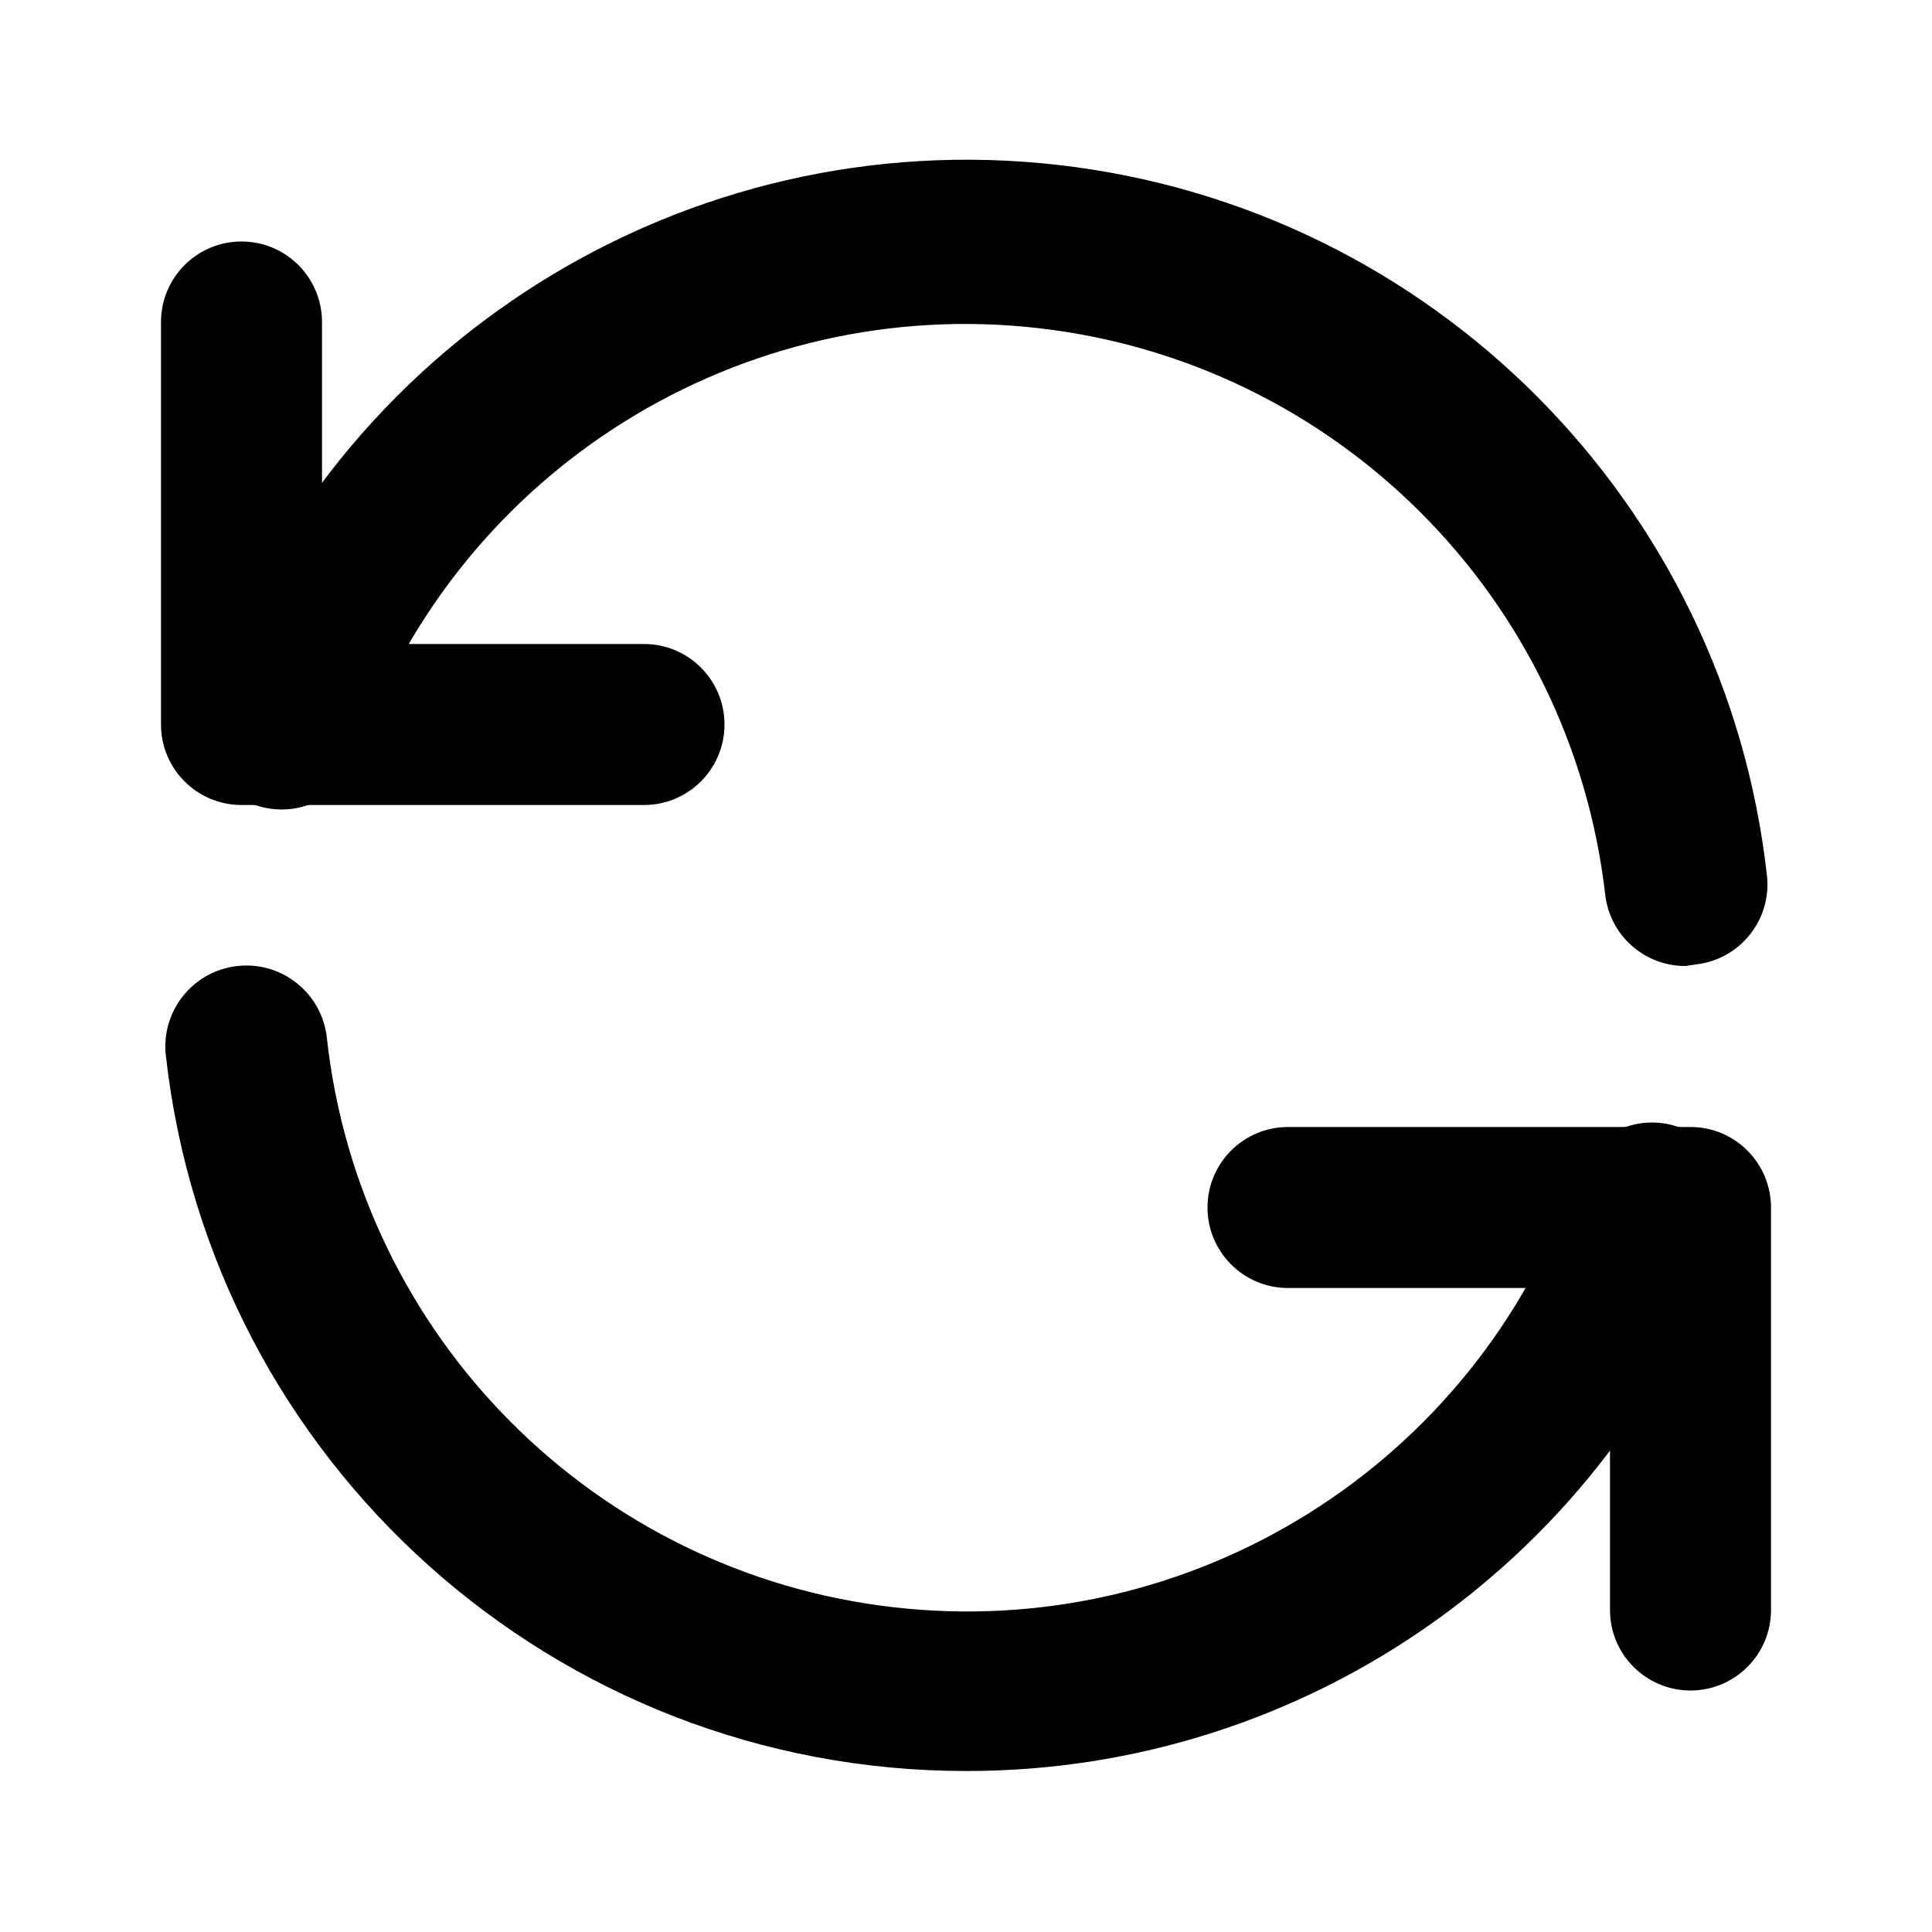
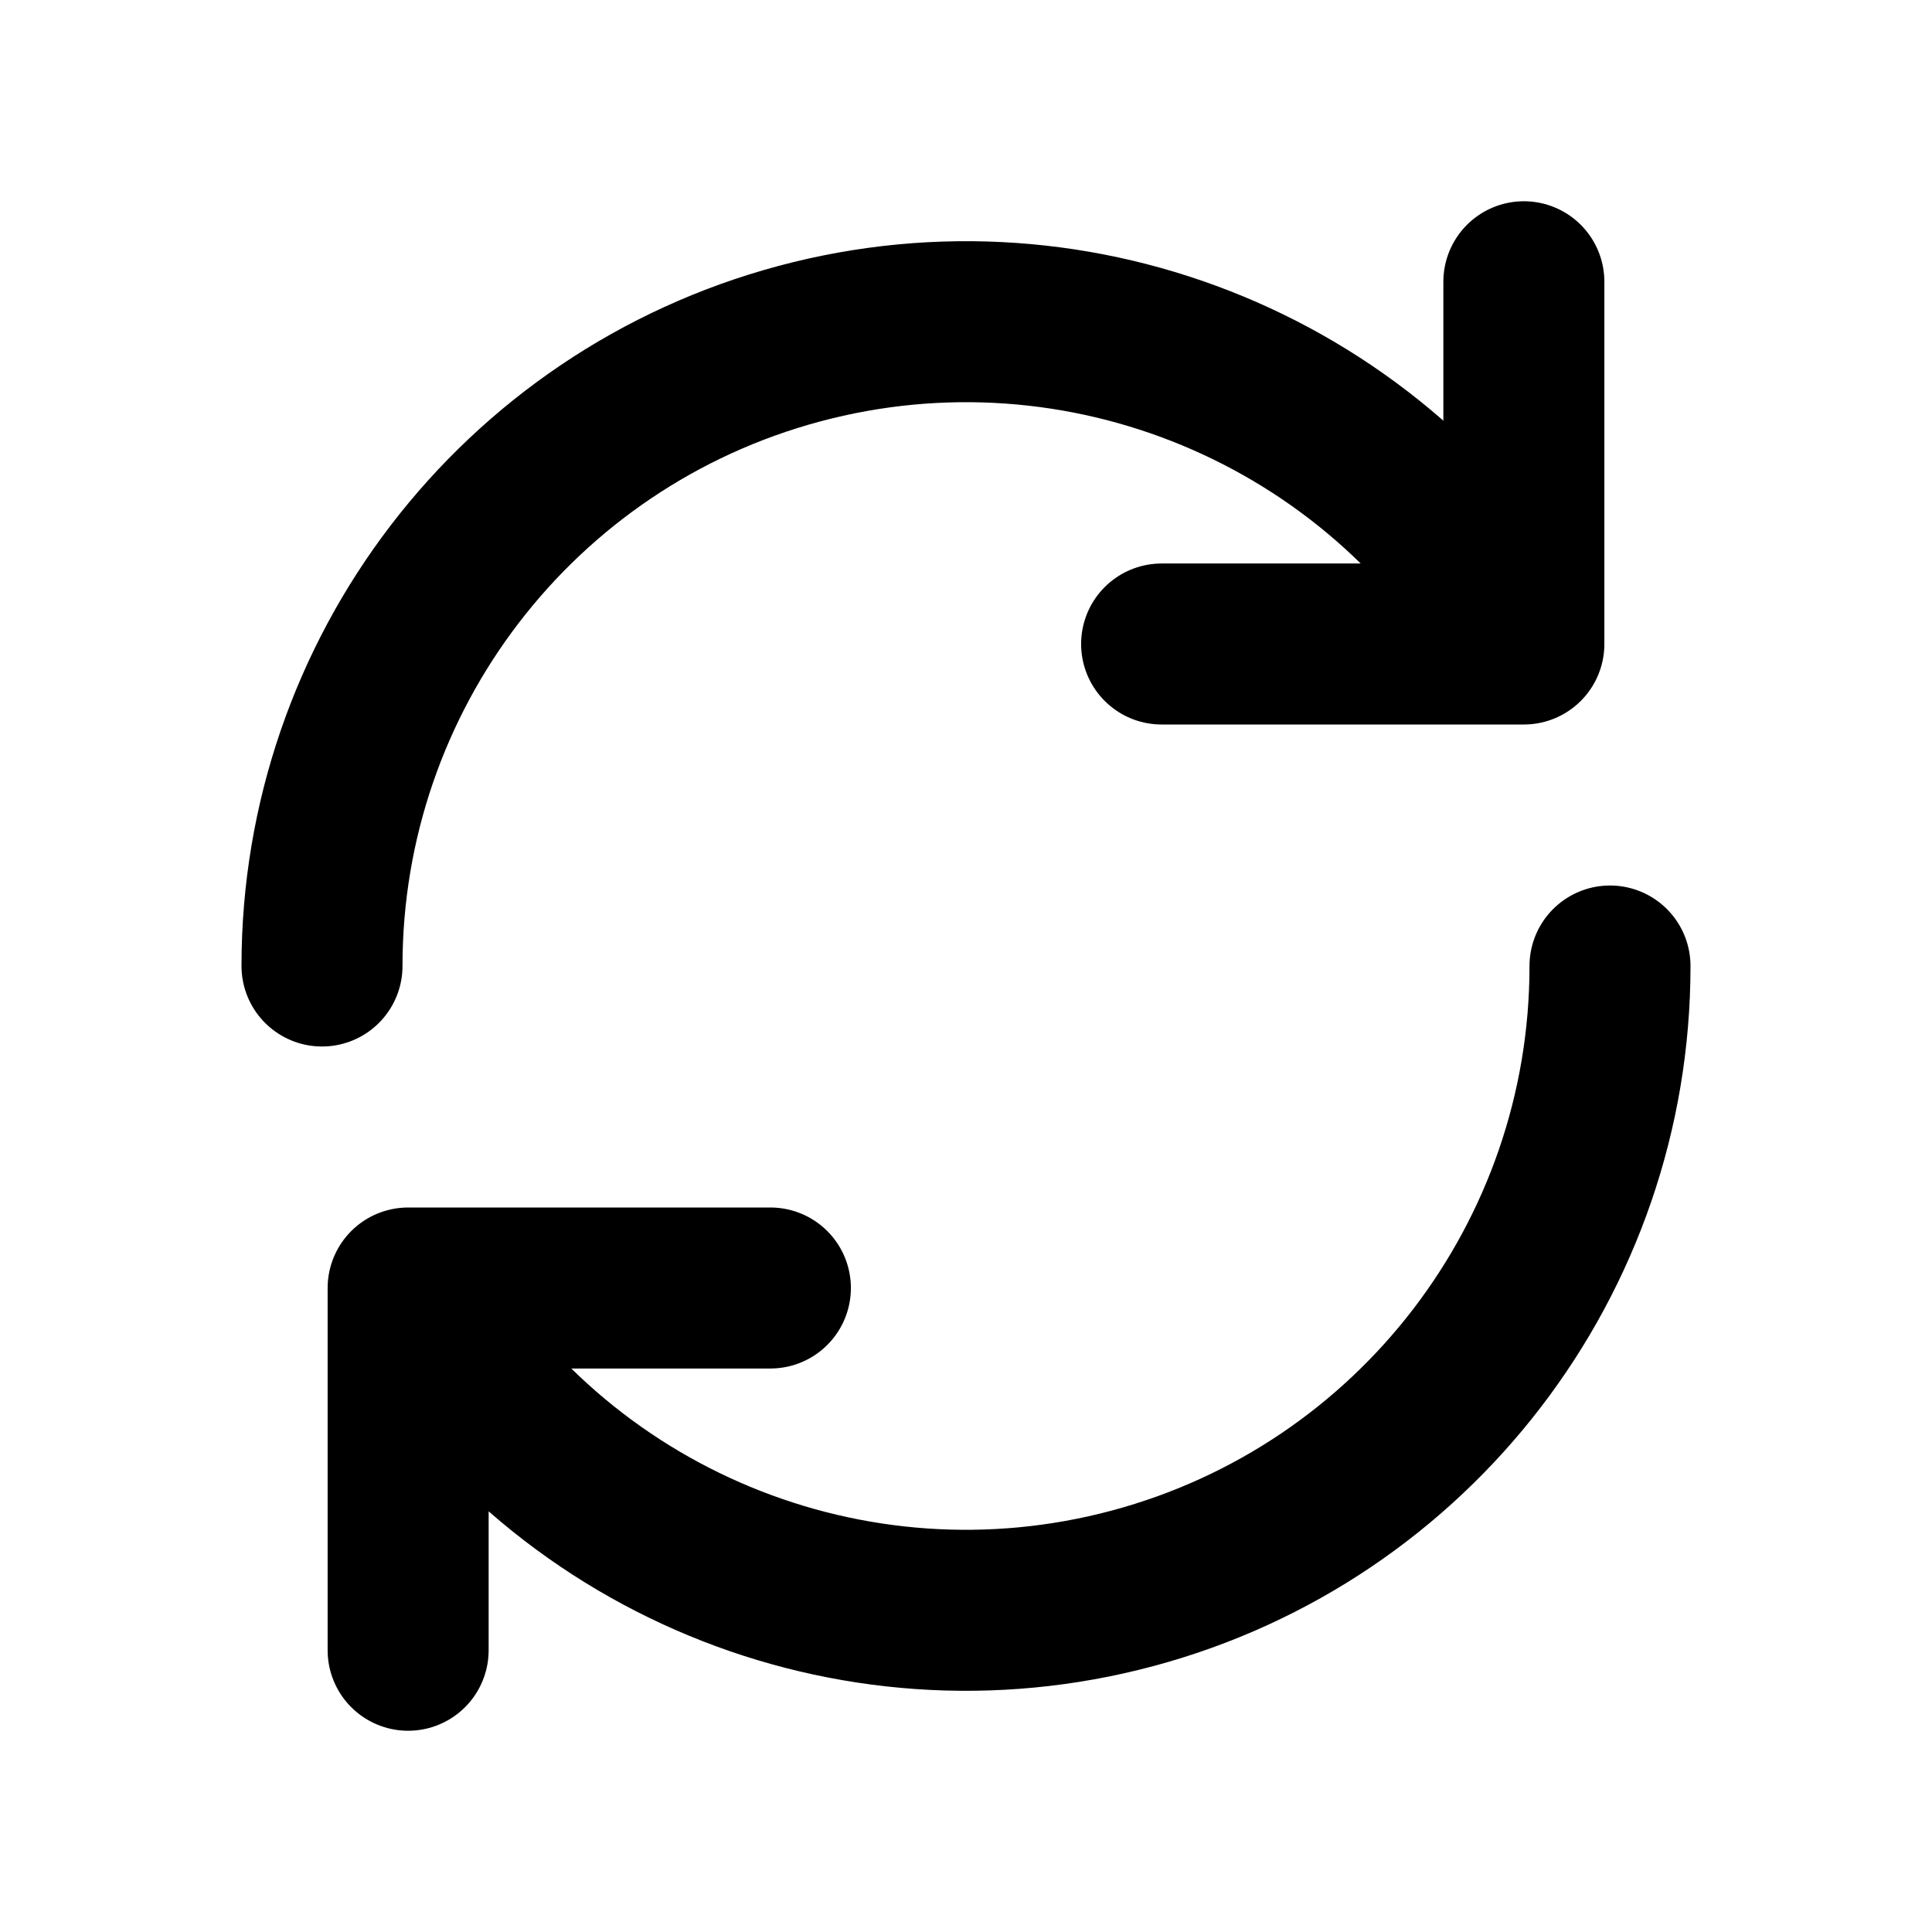
- <svg xmlns="http://www.w3.org/2000/svg" viewBox="0 0 24 24" id="refresh">
-   <path d="M21 21a1 1 0 0 1-1-1V16H16a1 1 0 0 1 0-2h5a1 1 0 0 1 1 1v5A1 1 0 0 1 21 21zM8 10H3A1 1 0 0 1 2 9V4A1 1 0 0 1 4 4V8H8a1 1 0 0 1 0 2z" />
-   <path d="M12 22a10 10 0 0 1-9.94-8.89 1 1 0 0 1 2-.22 8 8 0 0 0 15.5 1.78 1 1 0 1 1 1.88.67A10 10 0 0 1 12 22zM20.94 12a1 1 0 0 1-1-.89A8 8 0 0 0 4.46 9.33a1 1 0 1 1-1.88-.67 10 10 0 0 1 19.37 2.22 1 1 0 0 1-.88 1.1z" />
+ <svg xmlns="http://www.w3.org/2000/svg" width="24" height="24" viewBox="0 0 24 24" fill="none" stroke="#000" stroke-width="2" stroke-linecap="round" stroke-linejoin="round">
+   <path d="M4 12A8 8 0 0 1 18.93 8M18.93 3.5V8h-4.5" />
+   <path d="M20 12A8 8 0 0 1 5.07 16M5.07 20.5V16h4.5" />
</svg>
